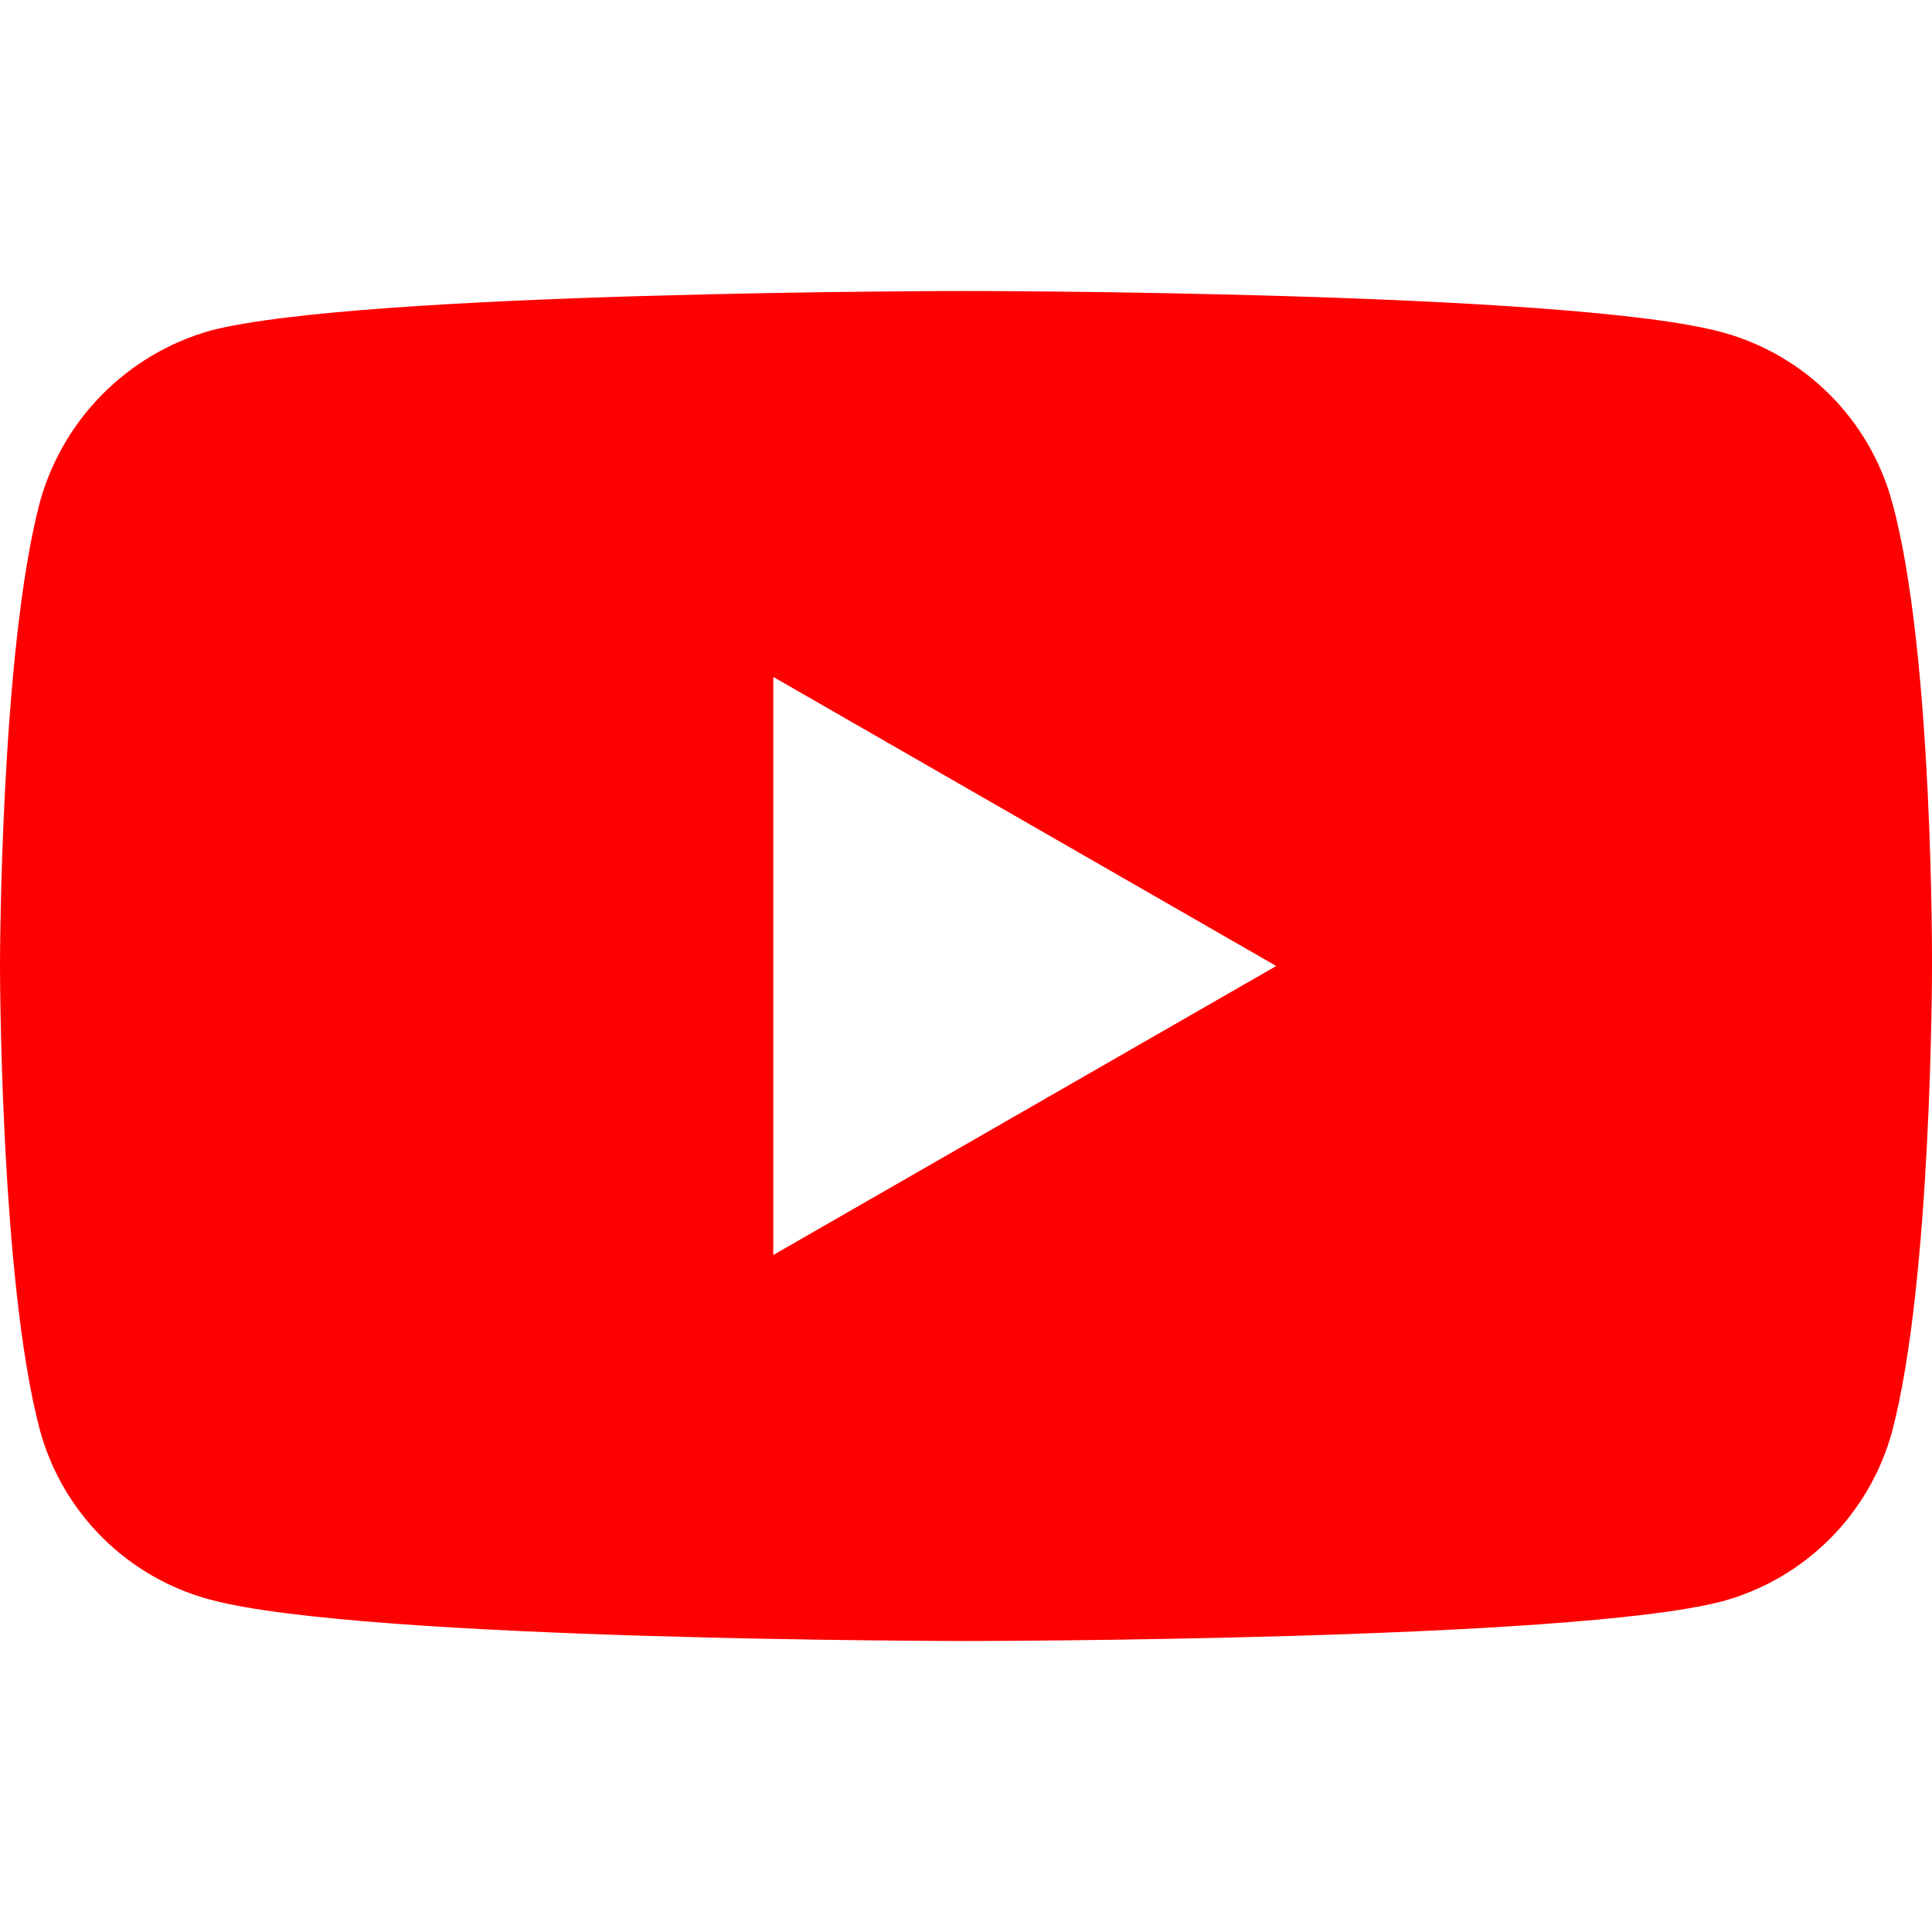
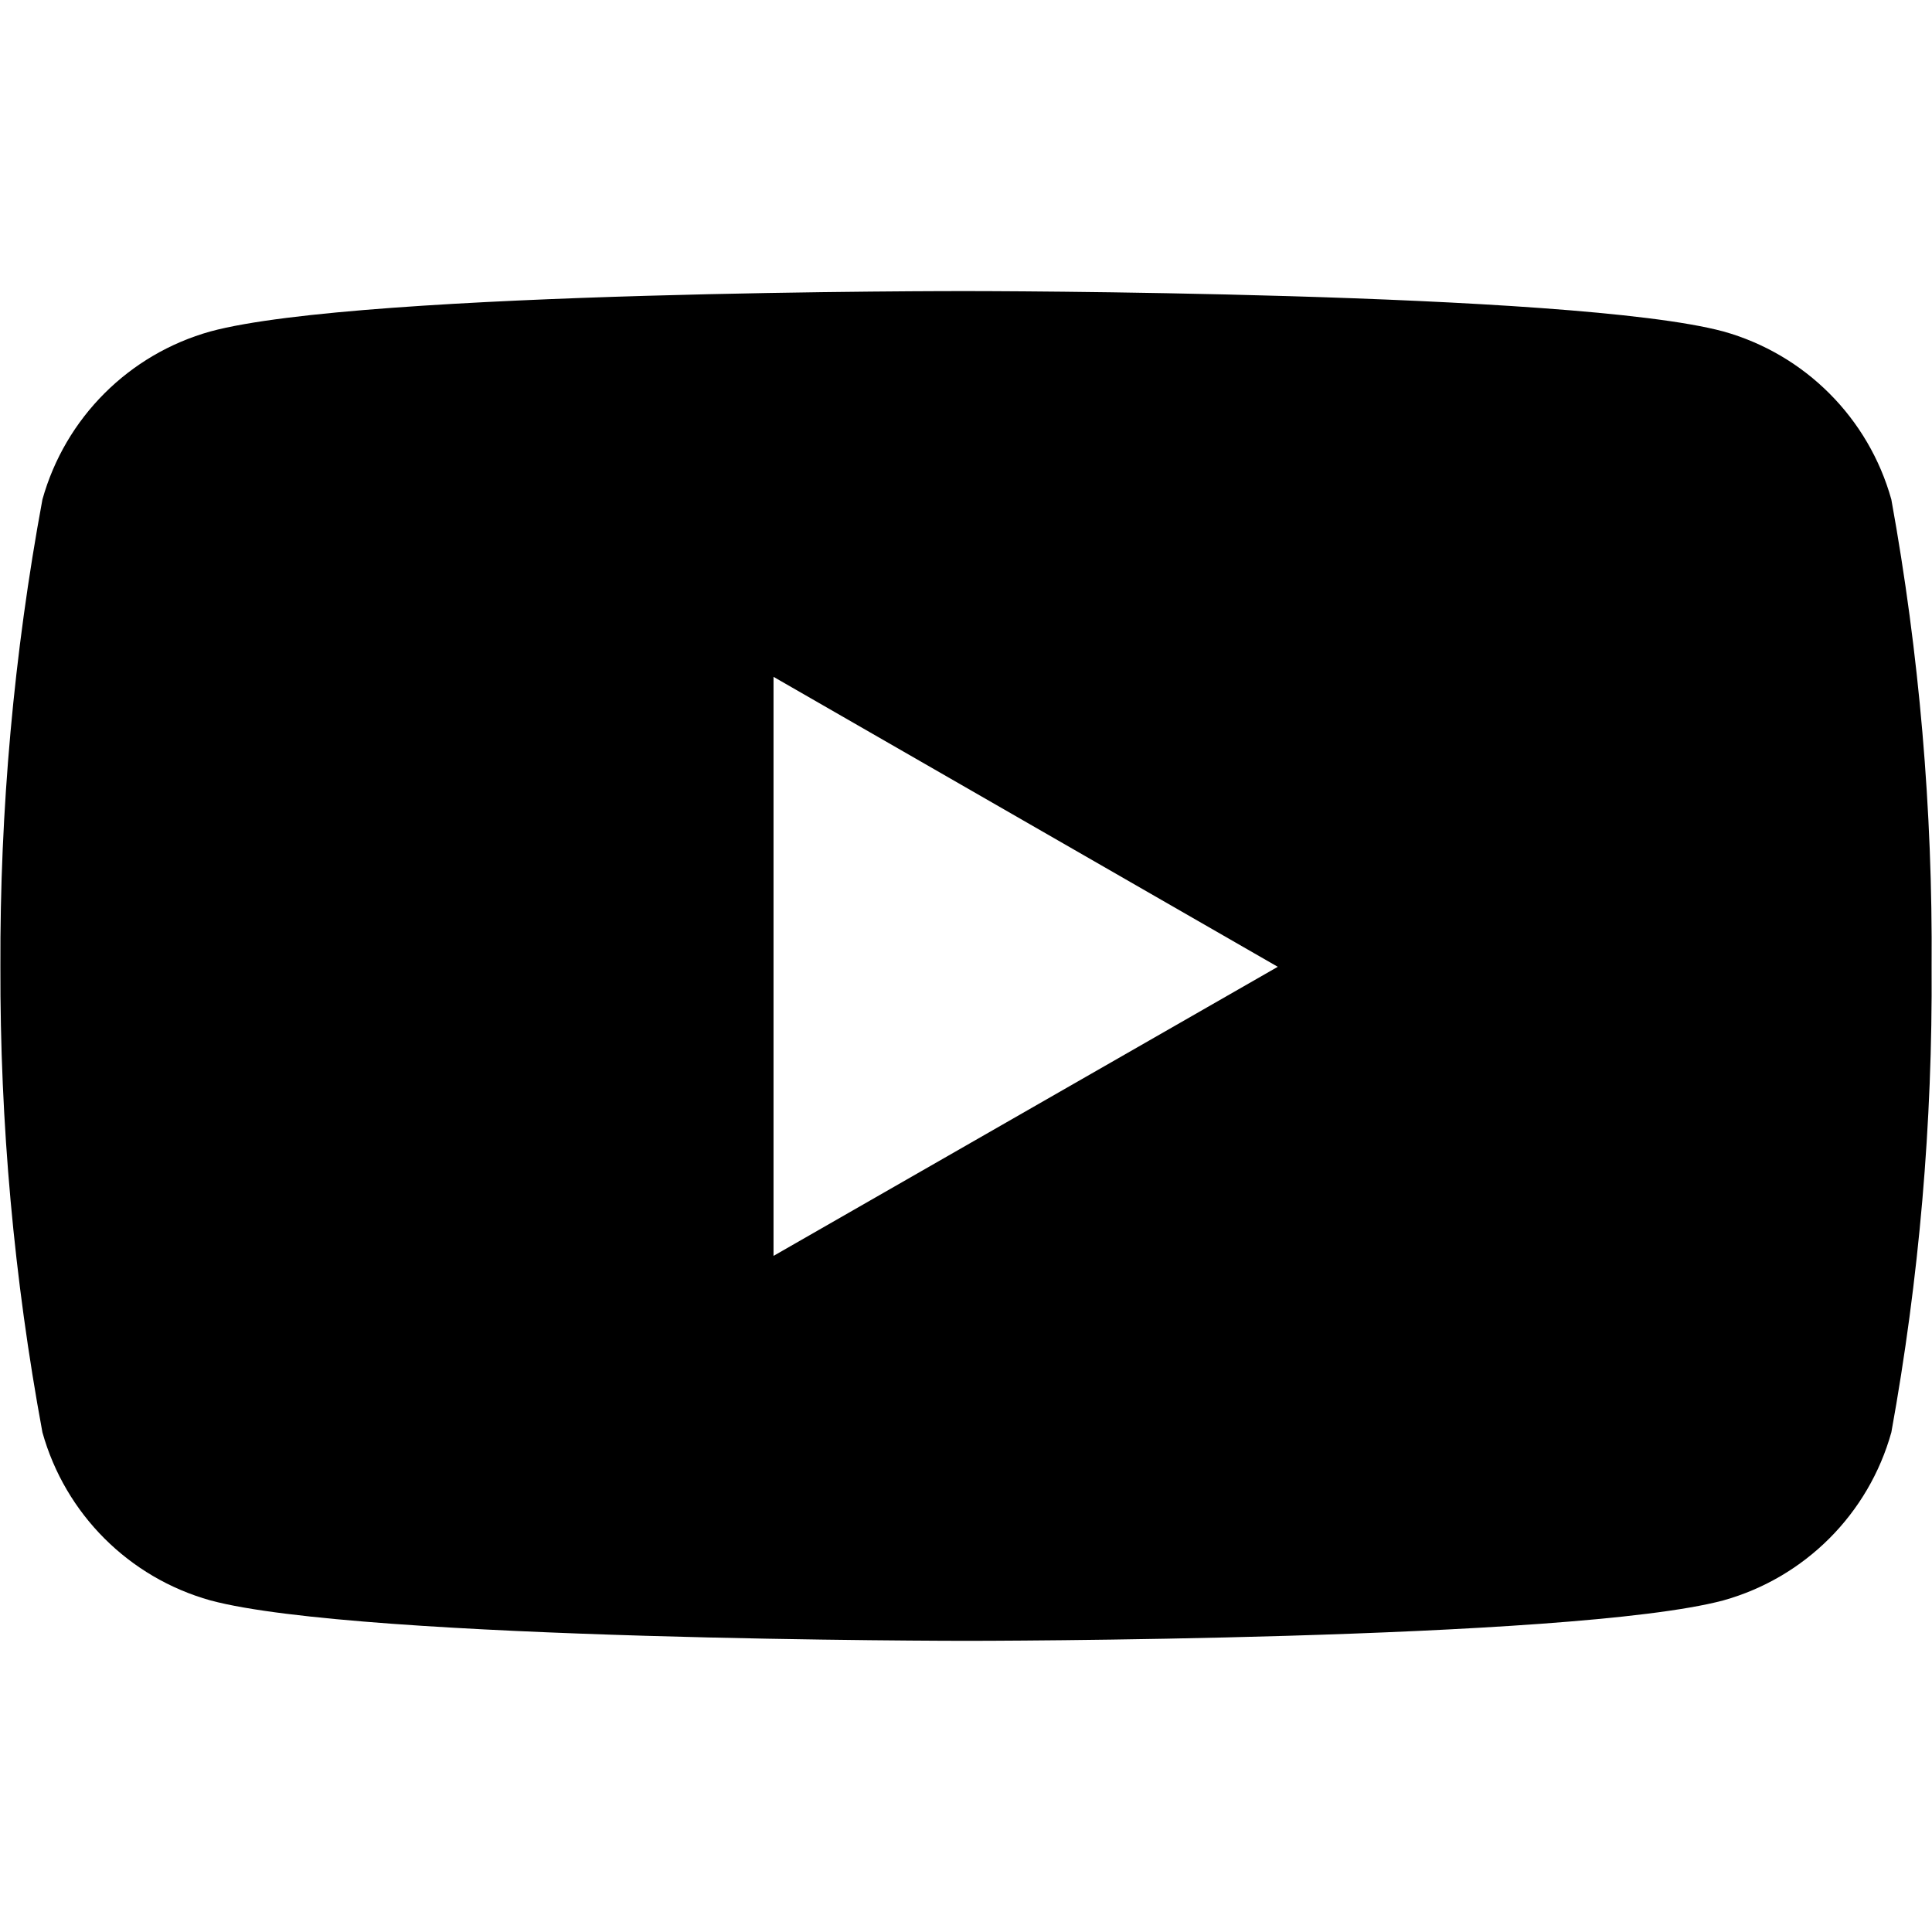
- <svg xmlns="http://www.w3.org/2000/svg" viewBox="0 0 24 24" aria-labelledby="simpleicons-youtube-icon">
-   <path fill="red" d="M23.505 6.239a3.007 3.007 0 0 0-2.113-2.112C19.513 3.615 12 3.615 12 3.615s-7.513 0-9.39.493A3.064 3.064 0 0 0 .495 6.239C0 8.113 0 12 0 12s0 3.908.495 5.762a2.993 2.993 0 0 0 2.116 2.109c1.896.514 9.389.514 9.389.514s7.513 0 9.392-.492a3.007 3.007 0 0 0 2.113-2.113C24 15.908 24 12.02 24 12.02s.021-3.907-.495-5.781zM9.606 15.59V8.409L15.854 12l-6.248 3.59z" />
+ <svg xmlns="http://www.w3.org/2000/svg" aria-labelledby="simpleicons-youtube-icon" role="img" viewBox="0 0 24 24">
+   <path class="a" d="M23.495 6.205a3.007 3.007 0 0 0-2.088-2.088c-1.87-.501-9.396-.501-9.396-.501s-7.507-.01-9.396.501A3.007 3.007 0 0 0 .527 6.205a31.247 31.247 0 0 0-.522 5.805 31.247 31.247 0 0 0 .522 5.783 3.007 3.007 0 0 0 2.088 2.088c1.868.502 9.396.502 9.396.502s7.506 0 9.396-.502a3.007 3.007 0 0 0 2.088-2.088 31.247 31.247 0 0 0 .5-5.783 31.247 31.247 0 0 0-.5-5.805zM9.609 15.601V8.408l6.264 3.602z" />
</svg>
